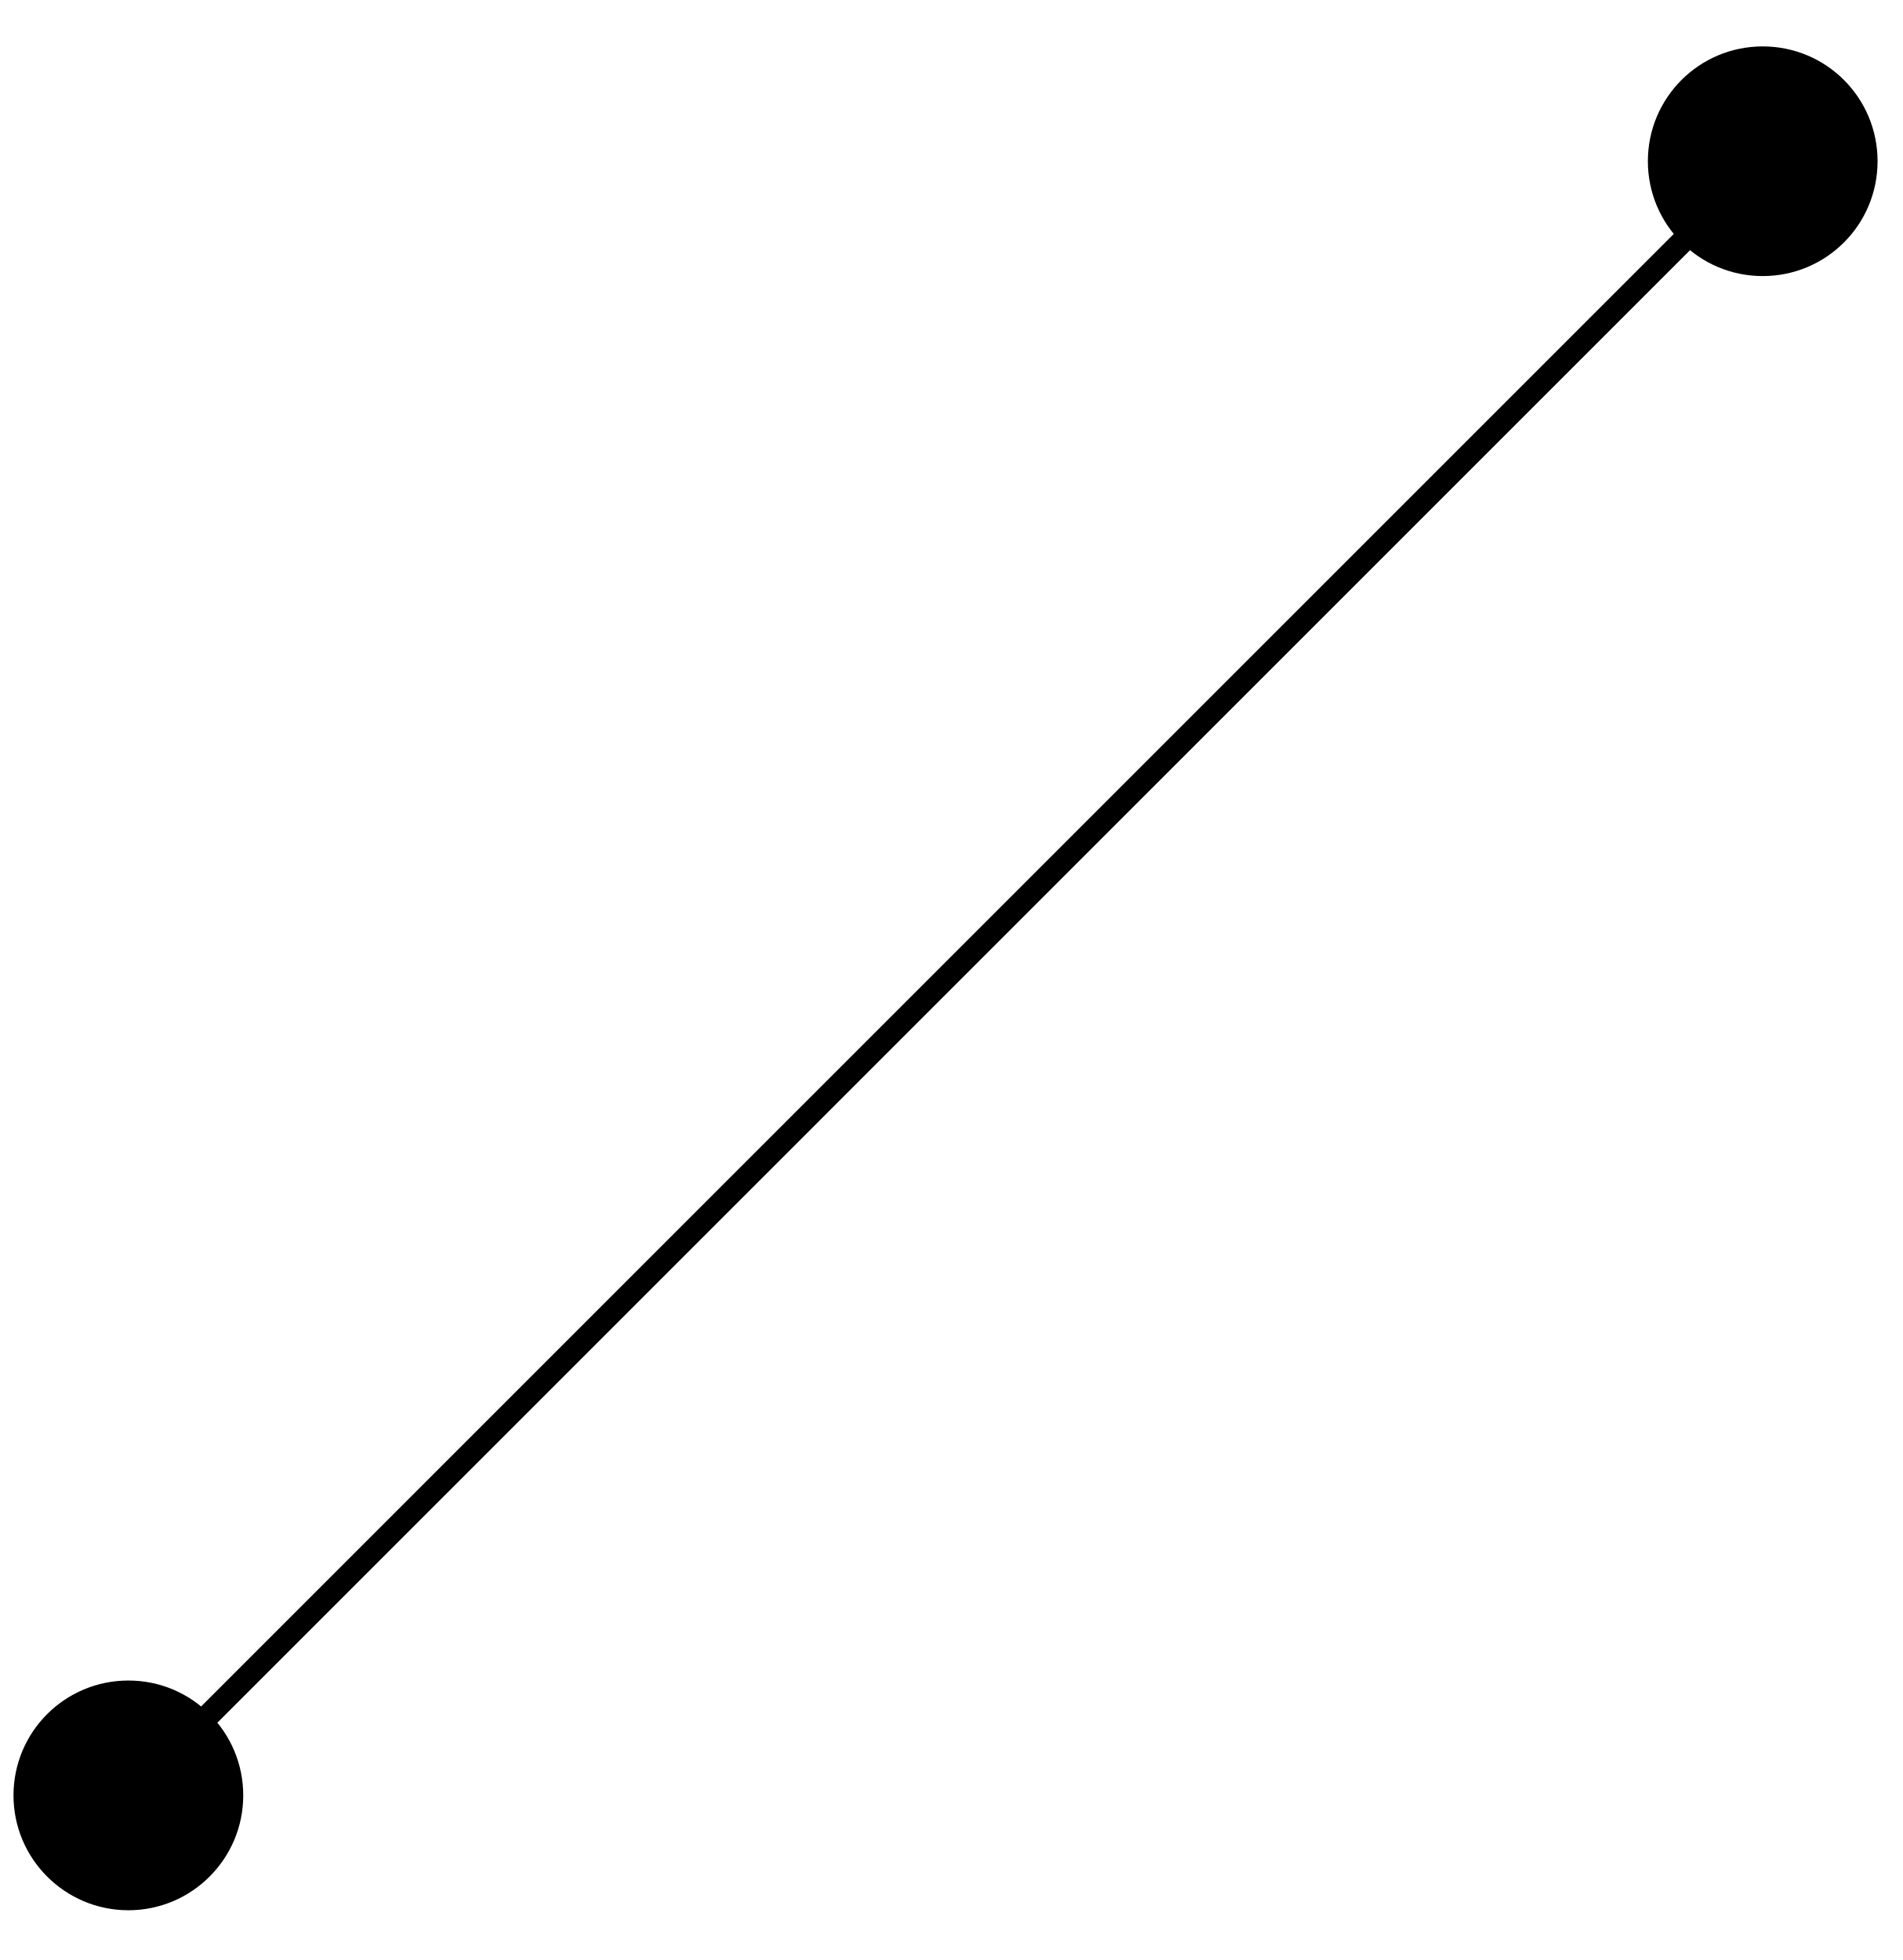
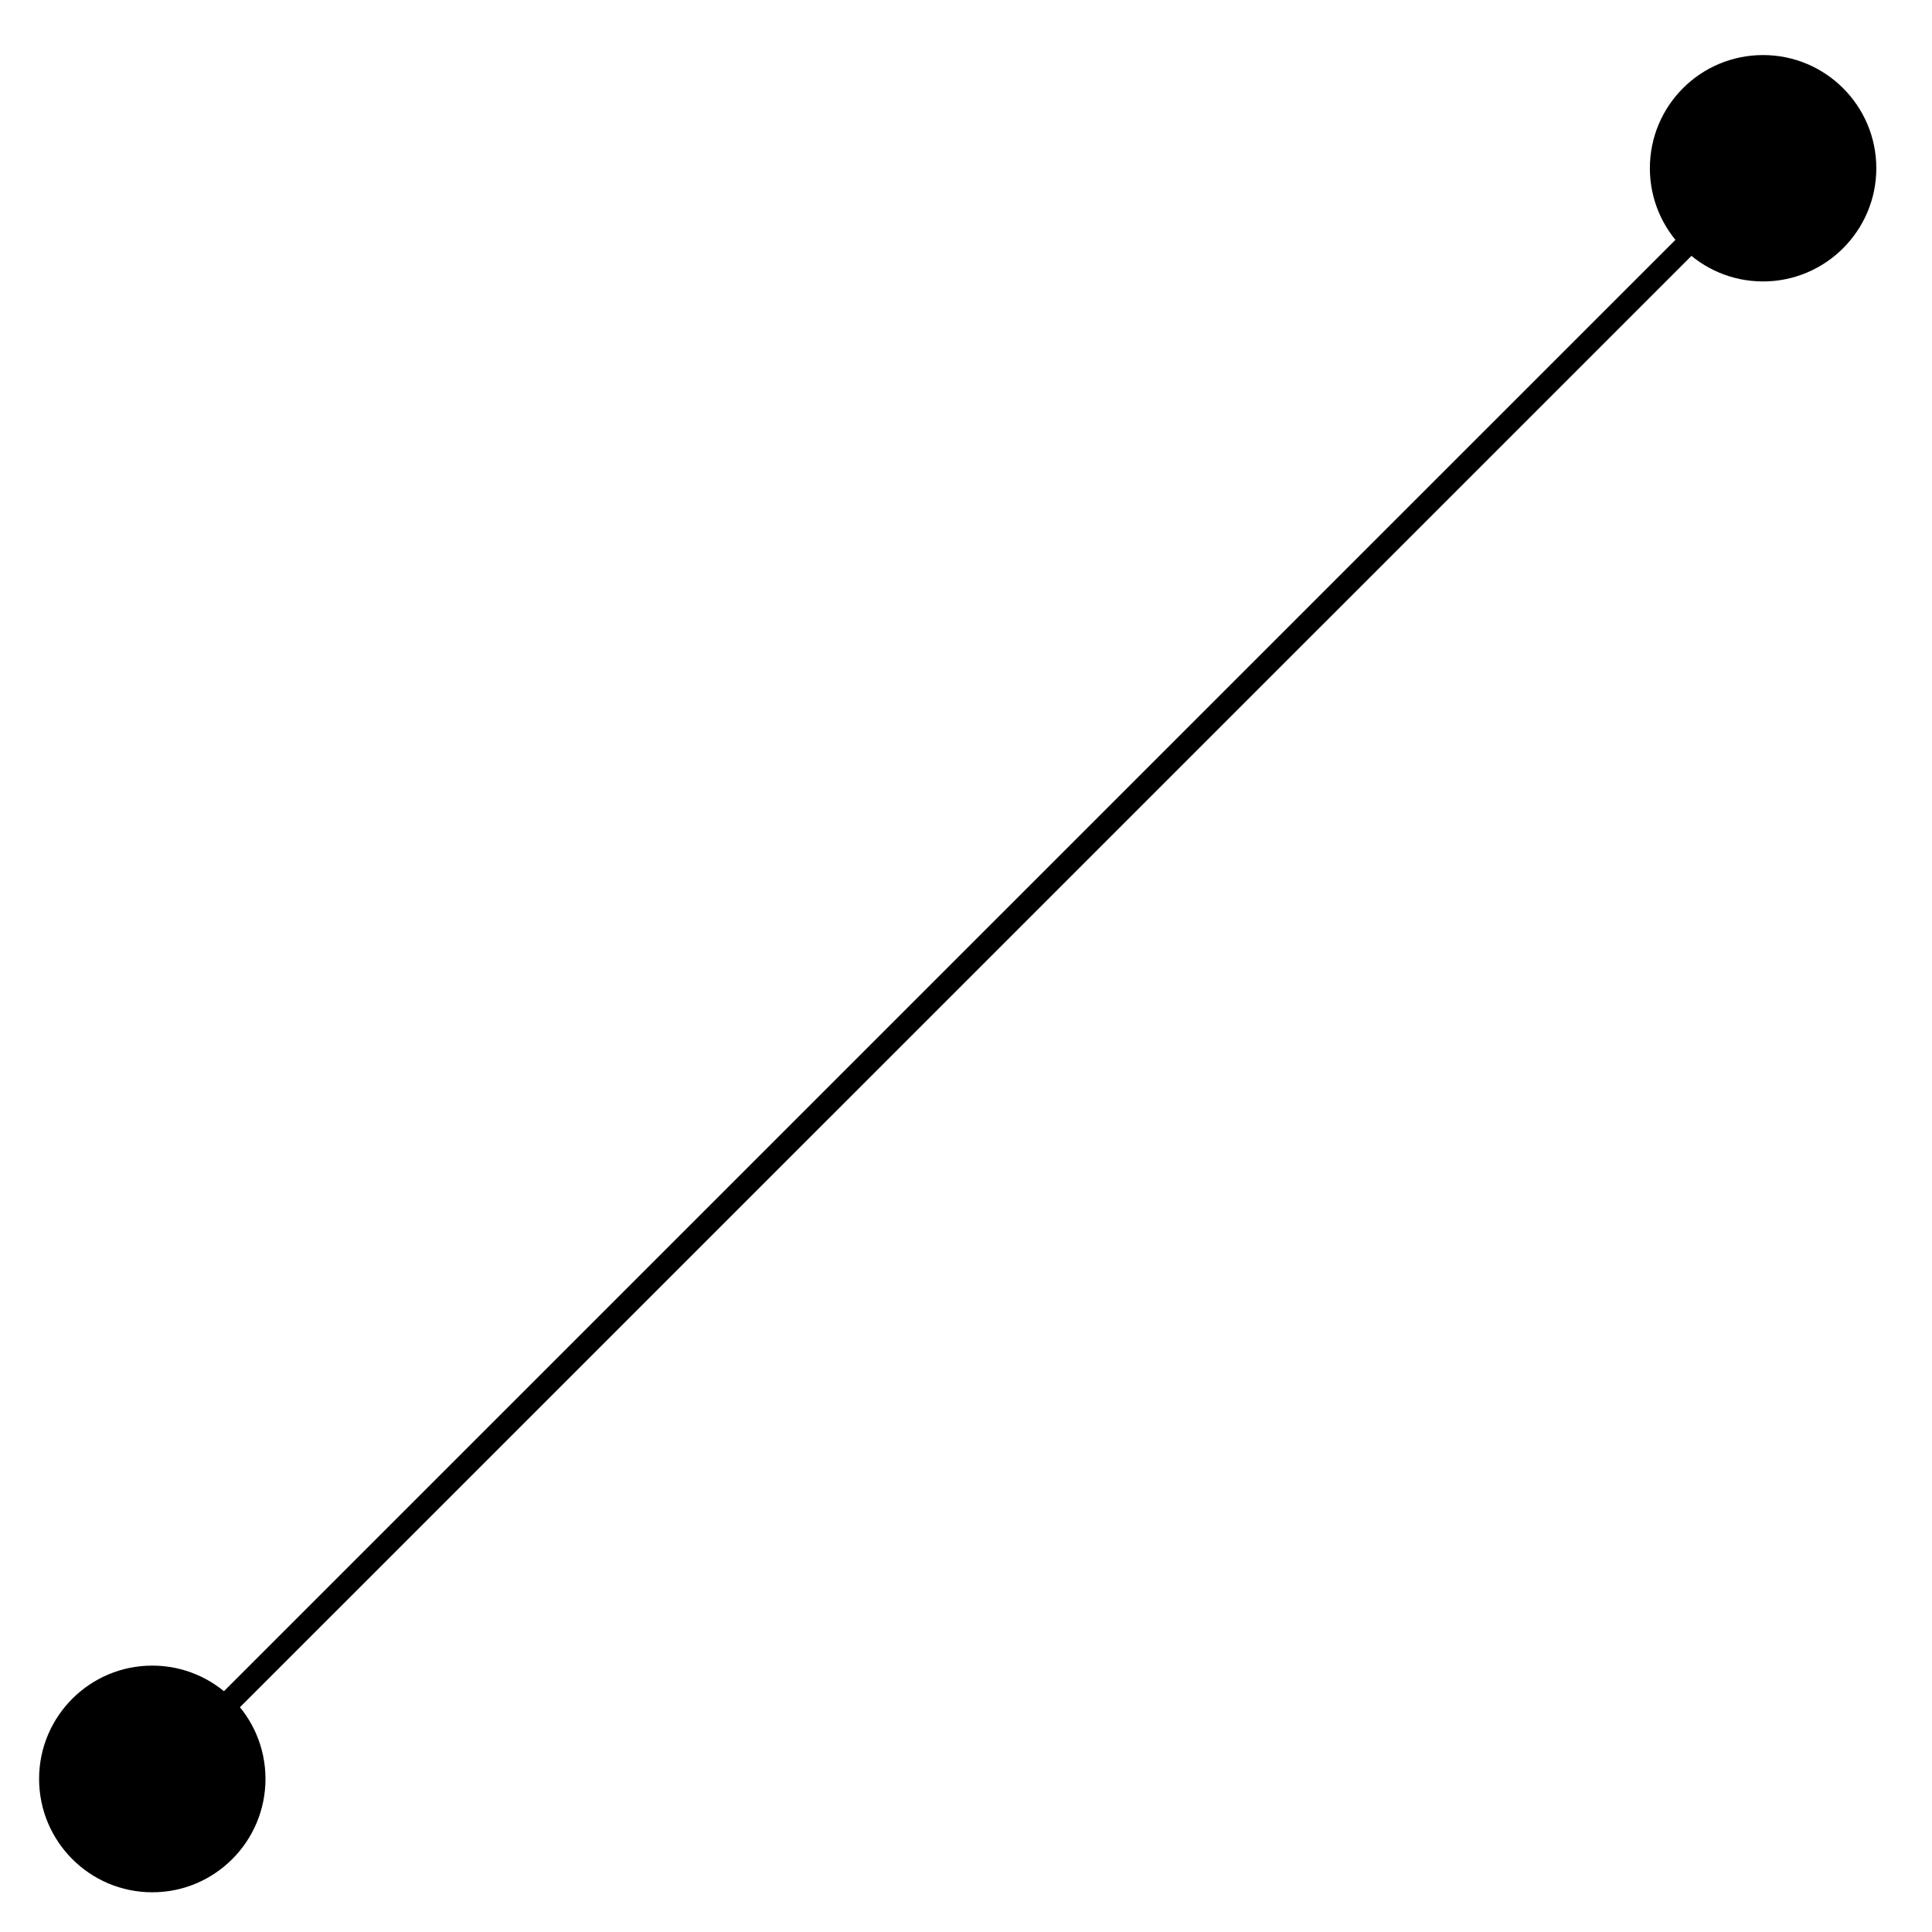
- <svg xmlns="http://www.w3.org/2000/svg" width="33pt" height="34pt" viewBox="0 0 33 34" version="1.1">
+ <svg xmlns="http://www.w3.org/2000/svg" width="34pt" height="34pt" viewBox="0 0 34 34" version="1.1">
  <g id="surface1">
-     <path style="fill:none;stroke-width:0.399;stroke-linecap:butt;stroke-linejoin:miter;stroke:rgb(0%,0%,0%);stroke-opacity:1;stroke-miterlimit:10;" d="M -14.173 -14.175 L 14.174 14.173 " transform="matrix(1,0,0,-1,16.4,16.97)" />
-     <path style=" stroke:none;fill-rule:nonzero;fill:rgb(0%,0%,0%);fill-opacity:1;" d="M 4.219 31.145 C 4.219 30.043 3.328 29.152 2.227 29.152 C 1.125 29.152 0.234 30.043 0.234 31.145 C 0.234 32.242 1.125 33.137 2.227 33.137 C 3.328 33.137 4.219 32.242 4.219 31.145 Z M 4.219 31.145 " />
-     <path style=" stroke:none;fill-rule:nonzero;fill:rgb(0%,0%,0%);fill-opacity:1;" d="M 32.566 2.797 C 32.566 1.695 31.676 0.805 30.574 0.805 C 29.473 0.805 28.582 1.695 28.582 2.797 C 28.582 3.898 29.473 4.789 30.574 4.789 C 31.676 4.789 32.566 3.898 32.566 2.797 Z M 32.566 2.797 " />
+     <path style="fill:none;stroke-width:0.399;stroke-linecap:butt;stroke-linejoin:miter;stroke:rgb(0%,0%,0%);stroke-opacity:1;stroke-miterlimit:10;" d="M -14.173 -14.172 L 14.174 14.172 " transform="matrix(1,0,0,-1,16.853,17.133)" />
+     <path style=" stroke:none;fill-rule:nonzero;fill:rgb(0%,0%,0%);fill-opacity:1;" d="M 4.672 31.305 C 4.672 30.207 3.781 29.312 2.68 29.312 C 1.578 29.312 0.688 30.207 0.688 31.305 C 0.688 32.406 1.578 33.301 2.68 33.301 C 3.781 33.301 4.672 32.406 4.672 31.305 Z M 4.672 31.305 " />
+     <path style=" stroke:none;fill-rule:nonzero;fill:rgb(0%,0%,0%);fill-opacity:1;" d="M 33.02 2.961 C 33.02 1.859 32.125 0.969 31.027 0.969 C 29.926 0.969 29.035 1.859 29.035 2.961 C 29.035 4.059 29.926 4.953 31.027 4.953 C 32.125 4.953 33.02 4.059 33.02 2.961 Z M 33.02 2.961 " />
  </g>
</svg>
